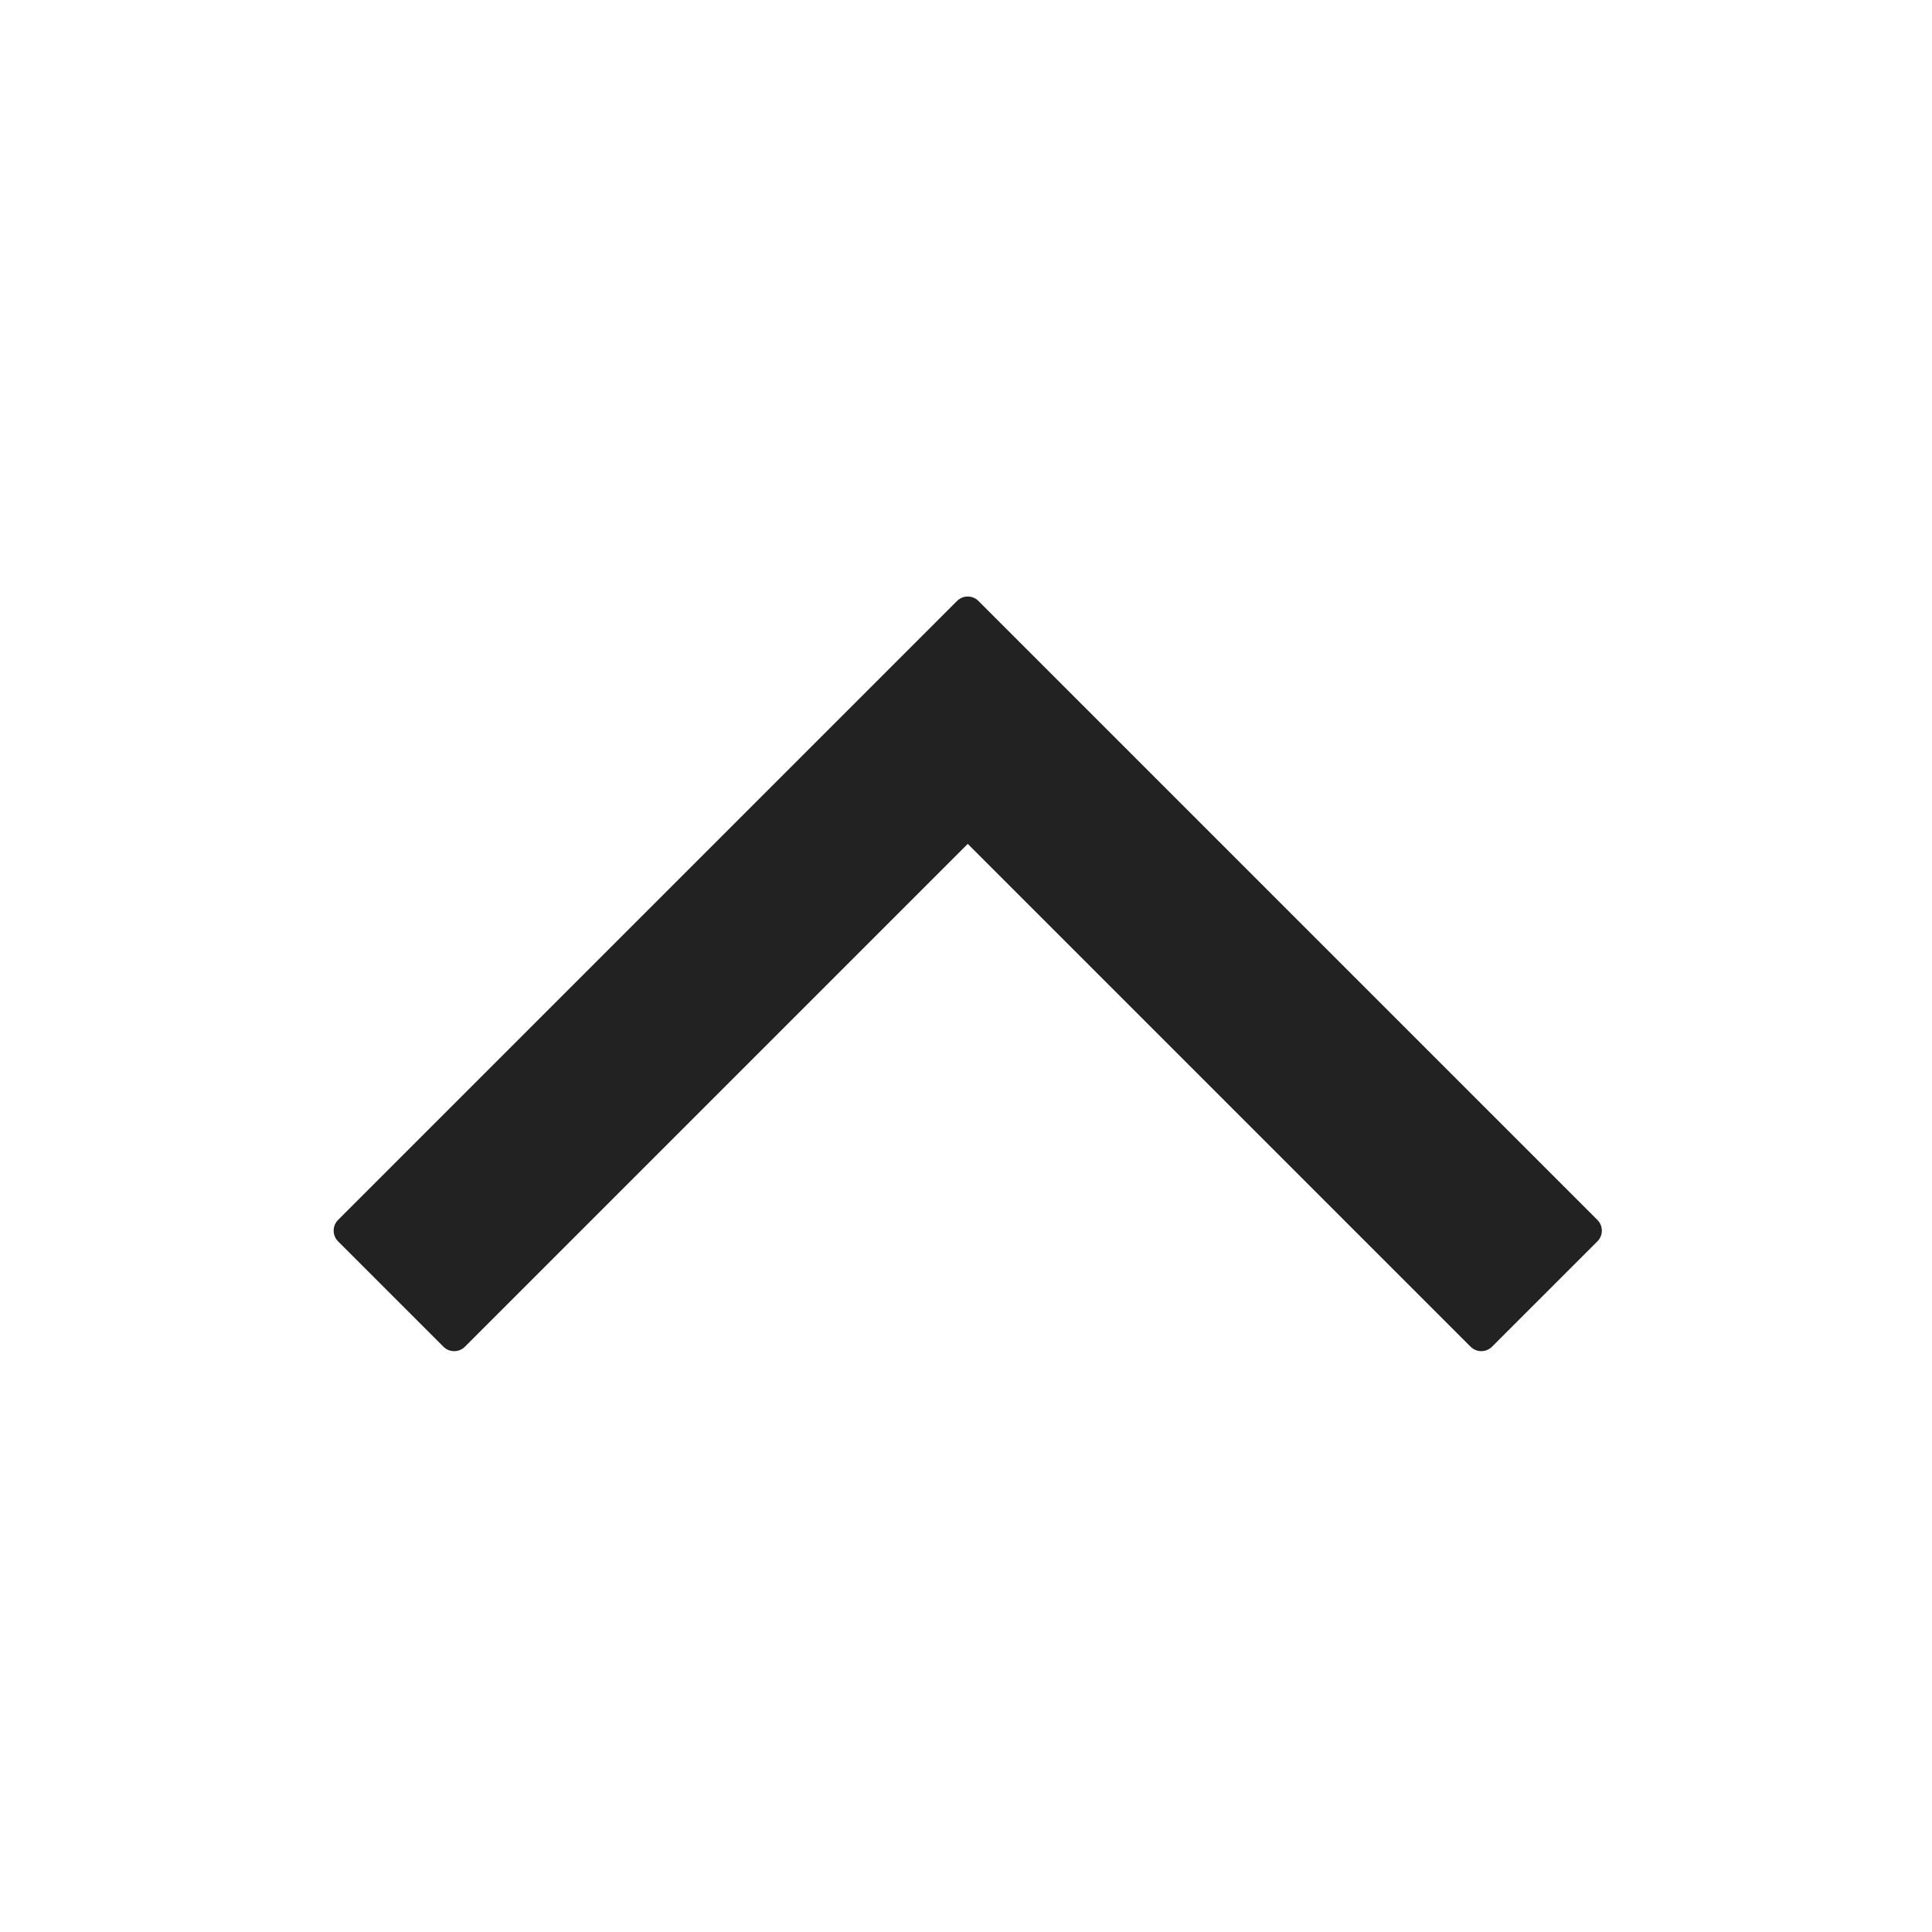
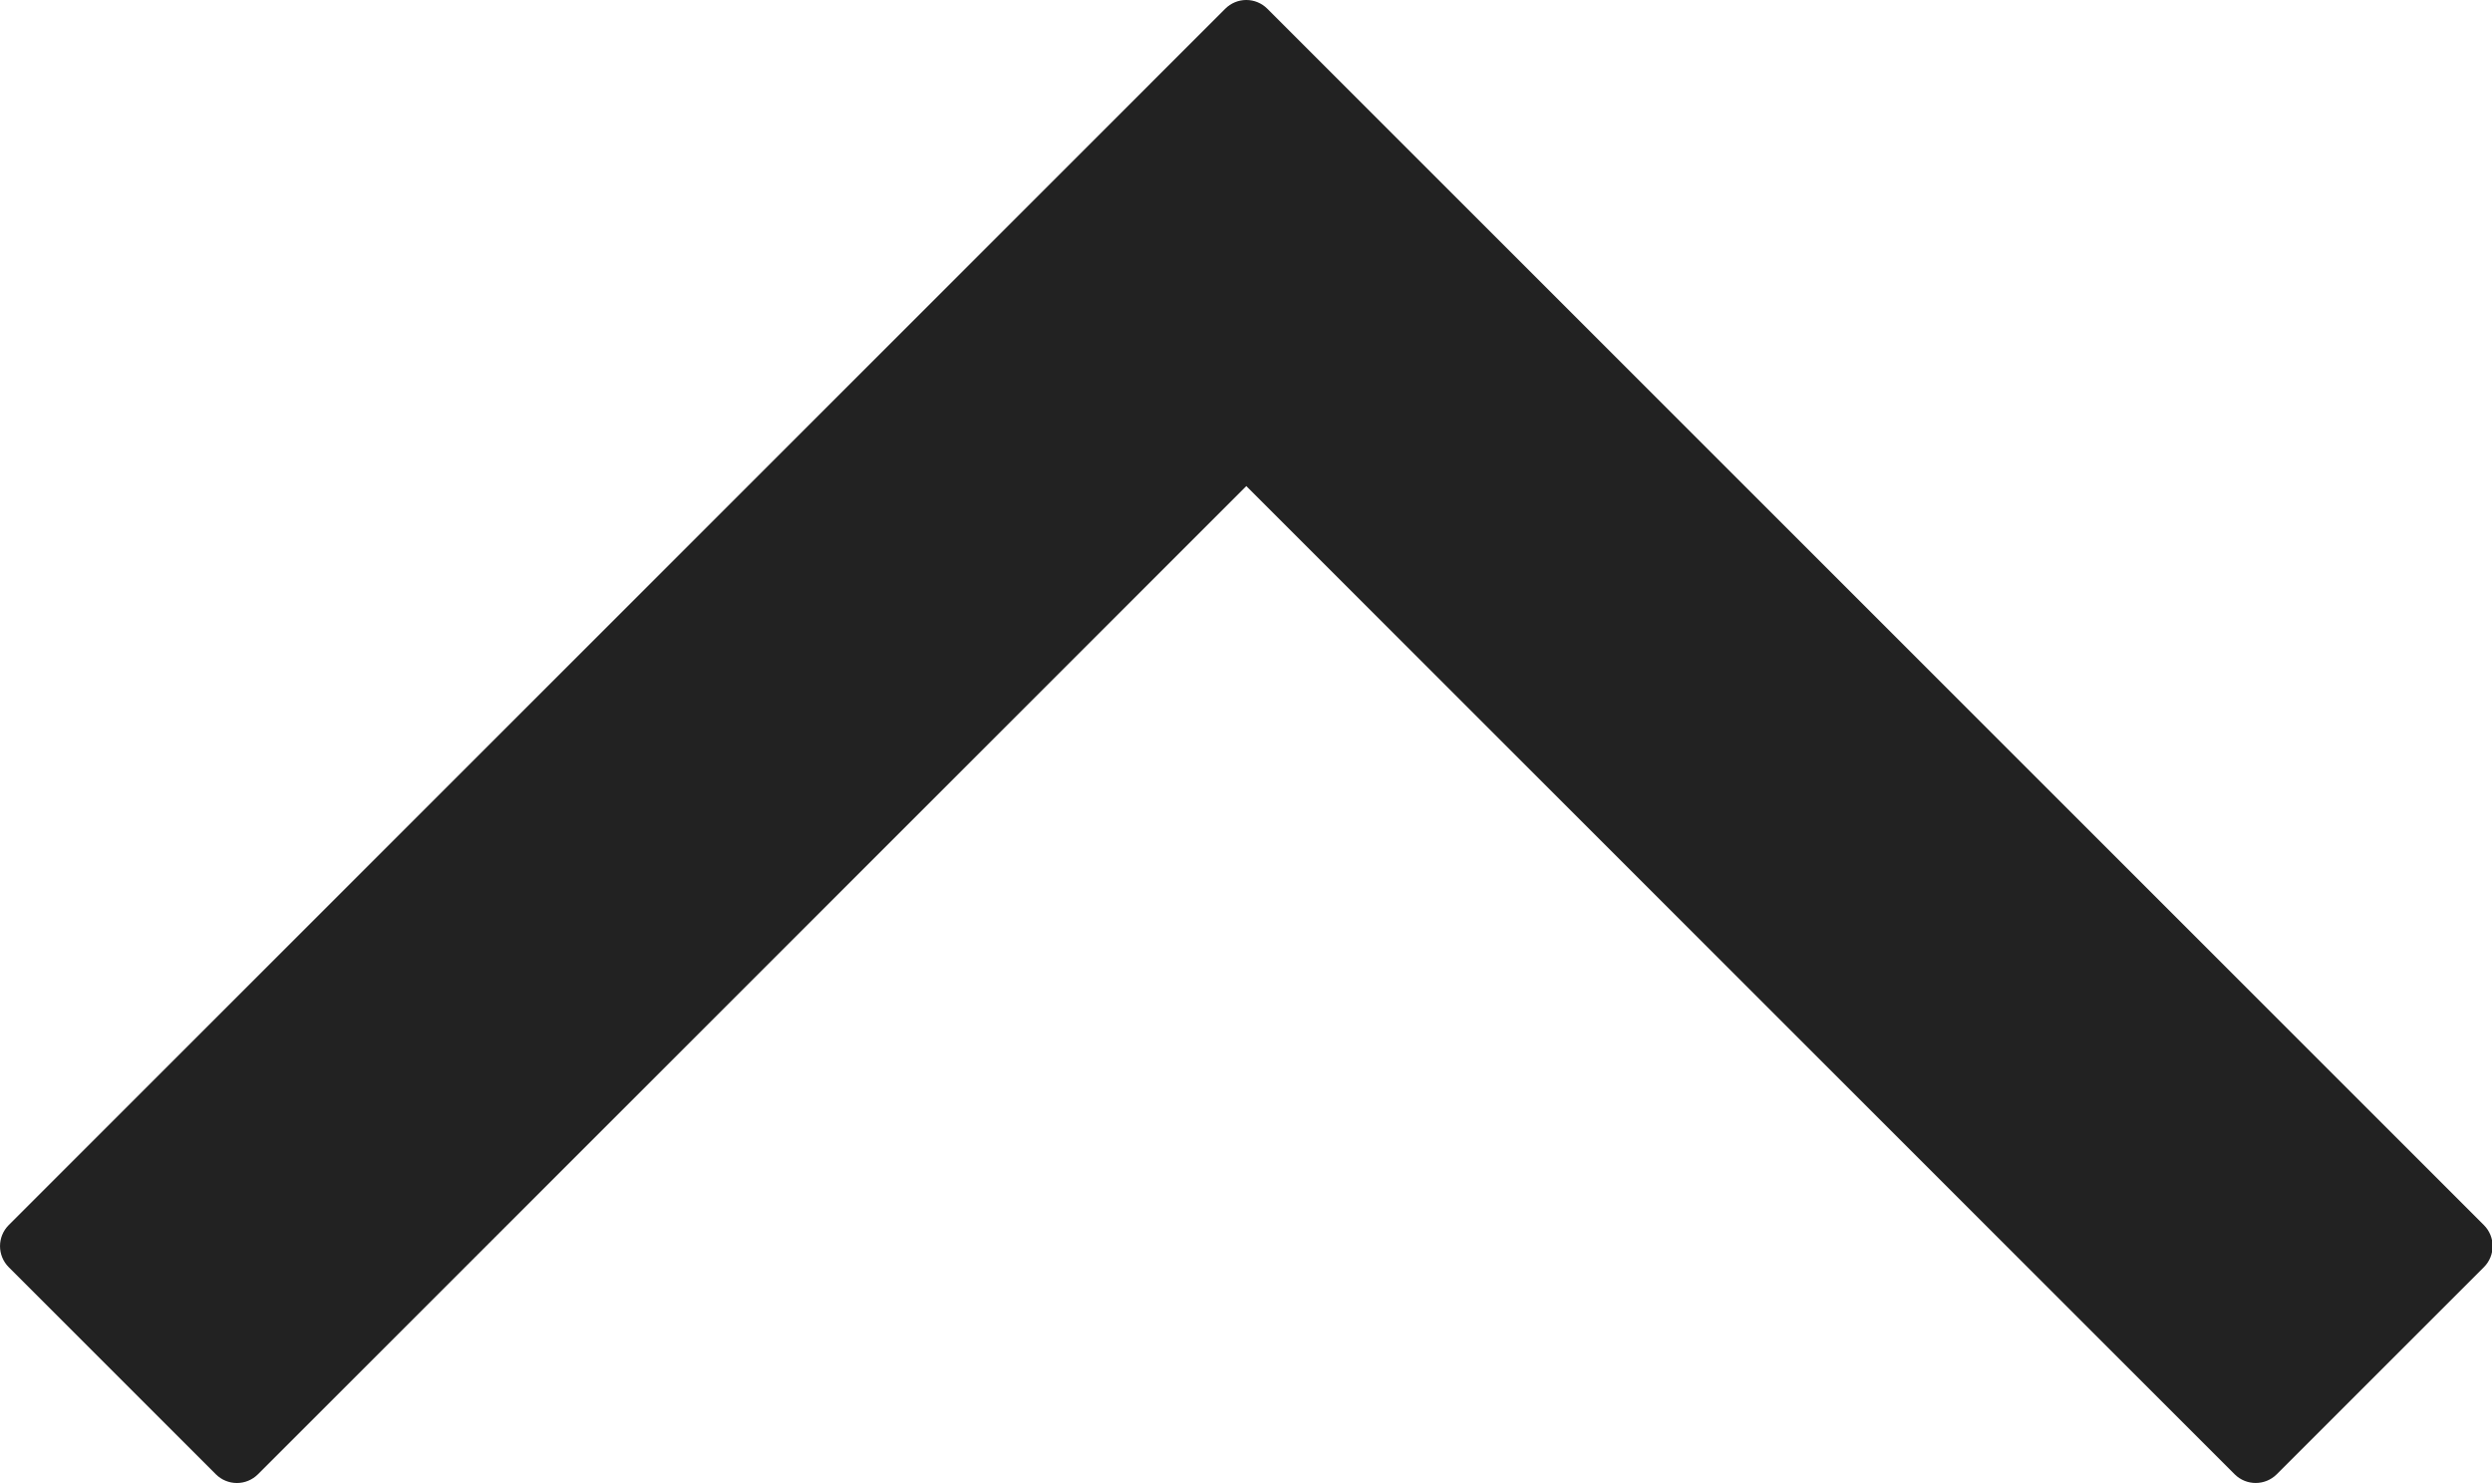
- <svg xmlns="http://www.w3.org/2000/svg" width="256" height="256" viewBox="0 0 256 256">
-   <path d="M128.23 111.818l-66.63 66.63a2.005 2.005 0 0 1-2.837.002l-13.967-13.966a2.01 2.01 0 0 1 .002-2.838l82.013-82.013a2.002 2.002 0 0 1 2.84 0l82.013 82.013c.785.786.785 2.055.002 2.838l-13.967 13.966a2.01 2.01 0 0 1-2.837-.001l-66.631-66.63z" fill="#222" fill-rule="evenodd" />
+ <svg xmlns="http://www.w3.org/2000/svg" width="168" height="100" viewBox="0 0 168 100">
+   <path d="M84.02 32.774L17.39 99.405a2.005 2.005 0 0 1-2.838.001L.587 85.44a2.01 2.01 0 0 1 .002-2.838L82.6.589a2.002 2.002 0 0 1 2.838 0l82.014 82.013c.786.786.785 2.055.002 2.838l-13.967 13.966c-.78.78-2.053.783-2.837-.001L84.02 32.774z" fill="#222" fill-rule="evenodd" />
</svg>
